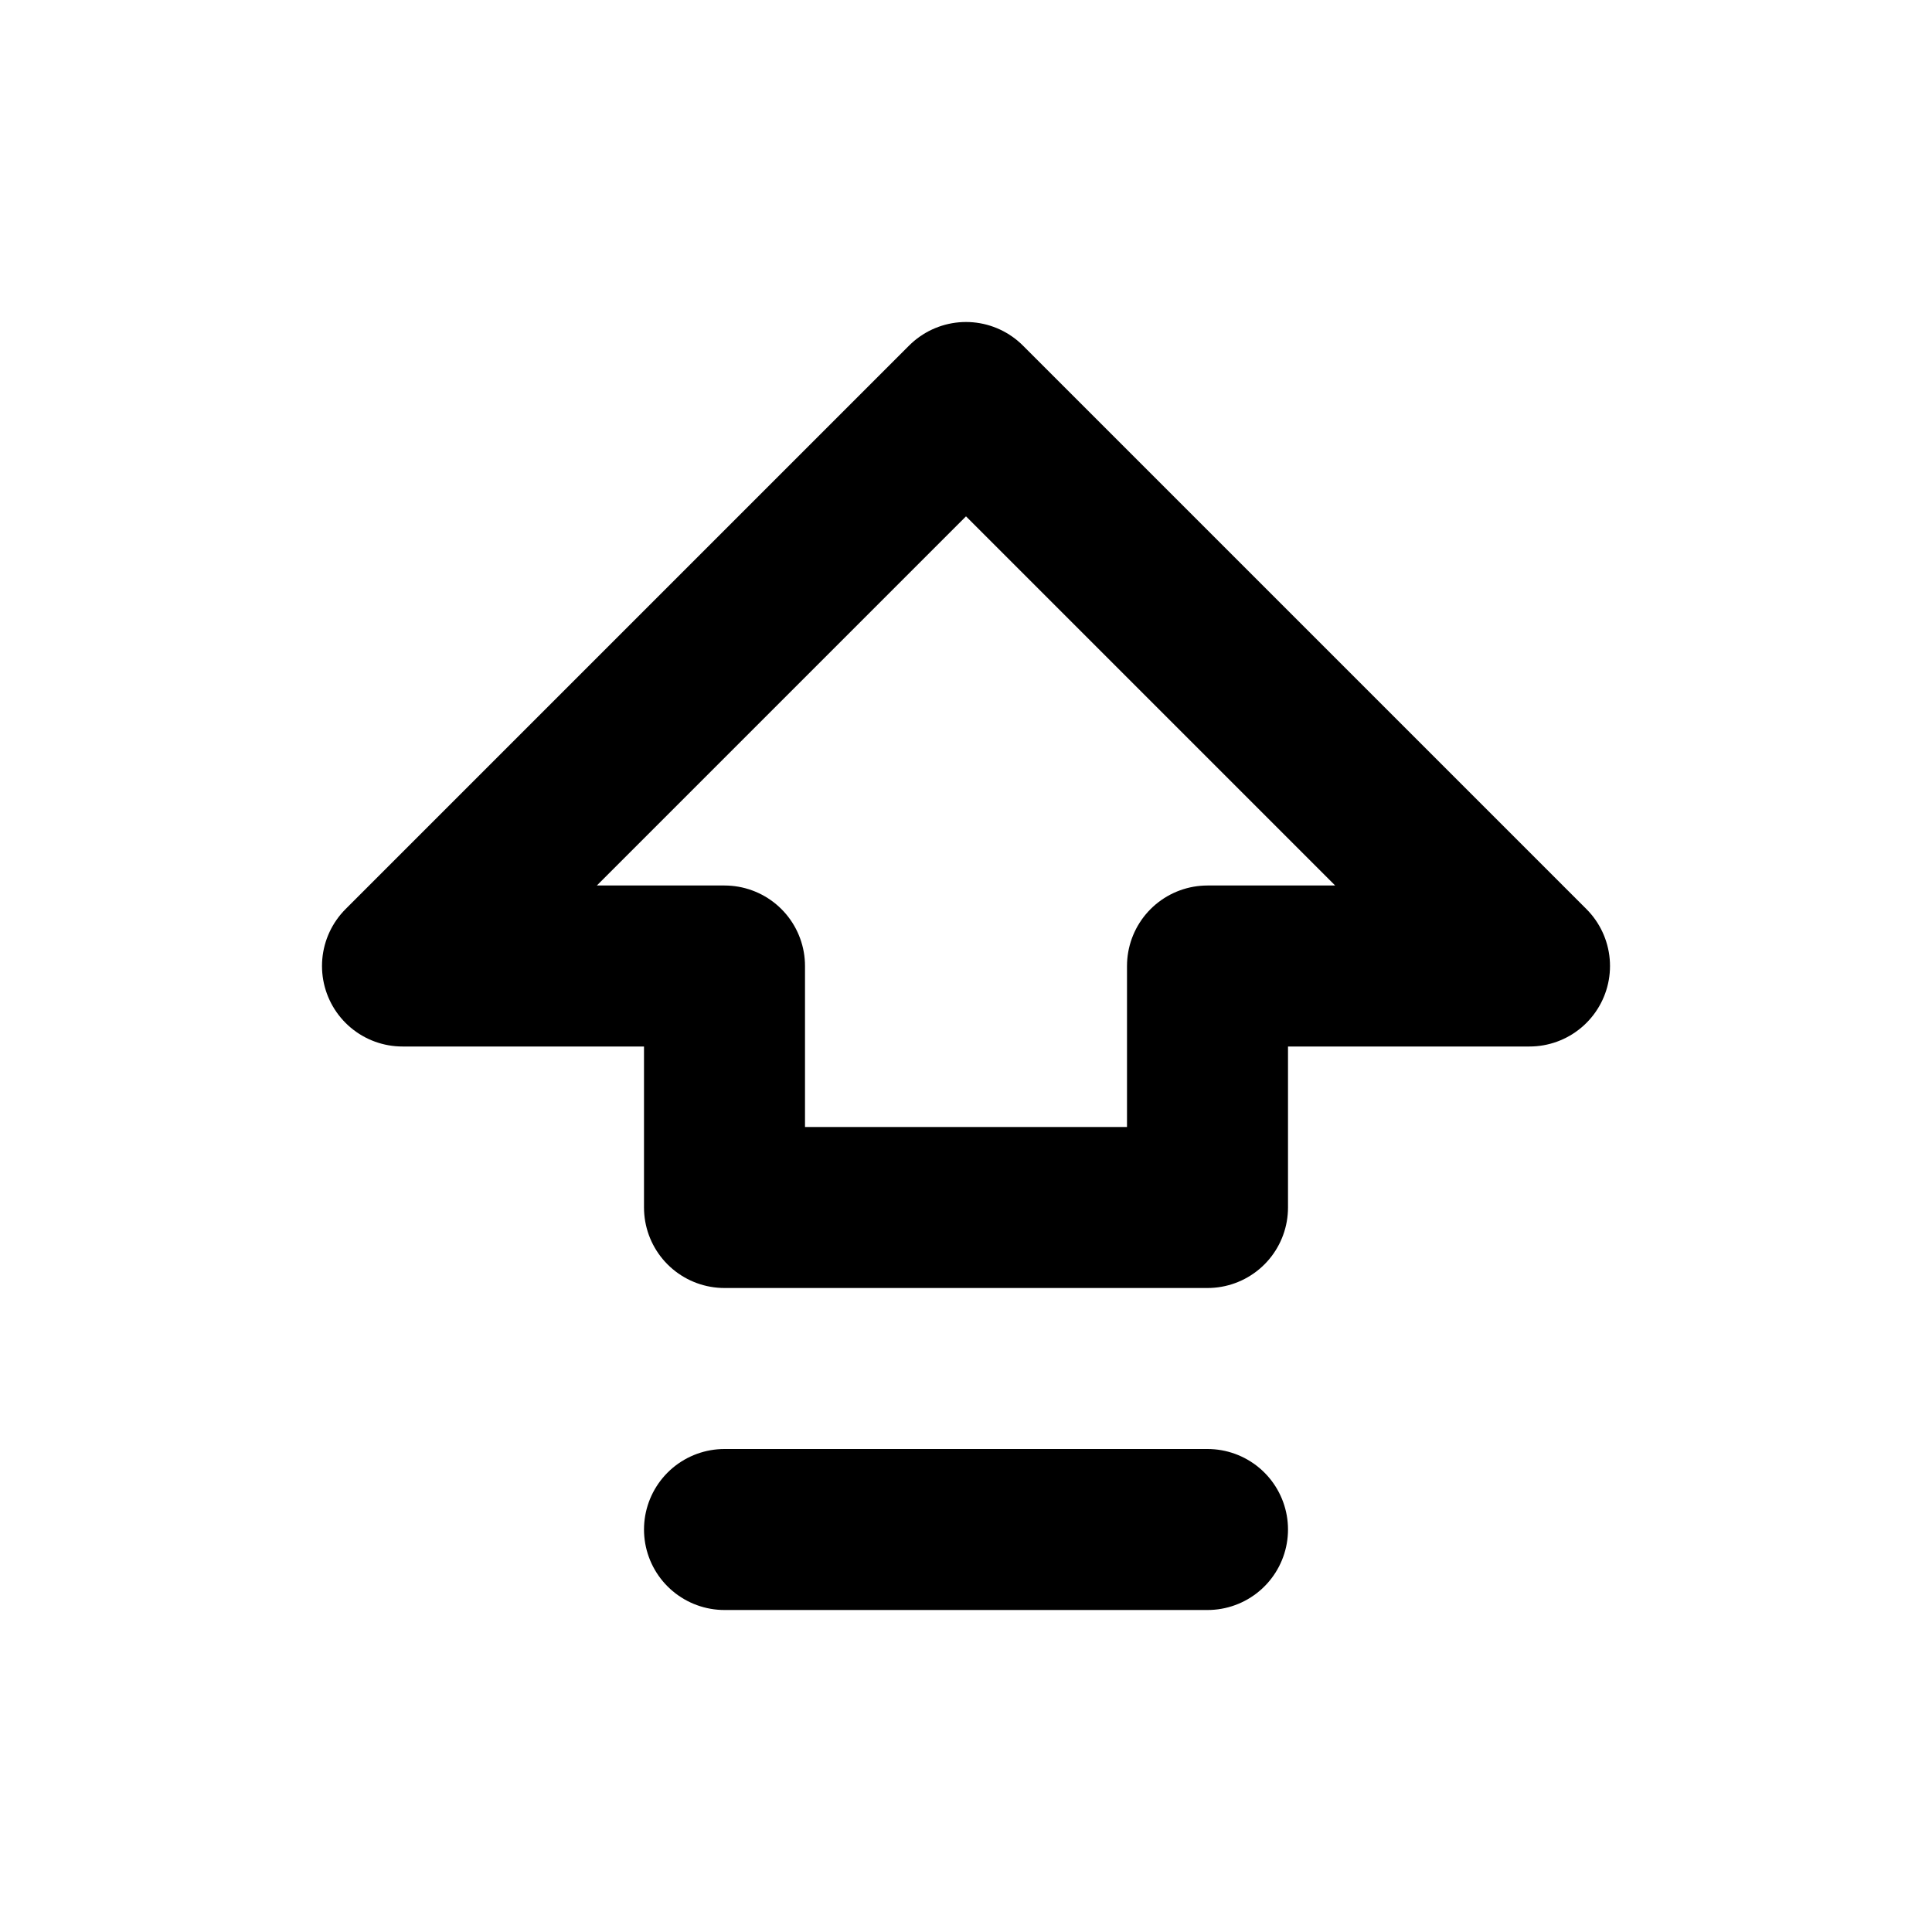
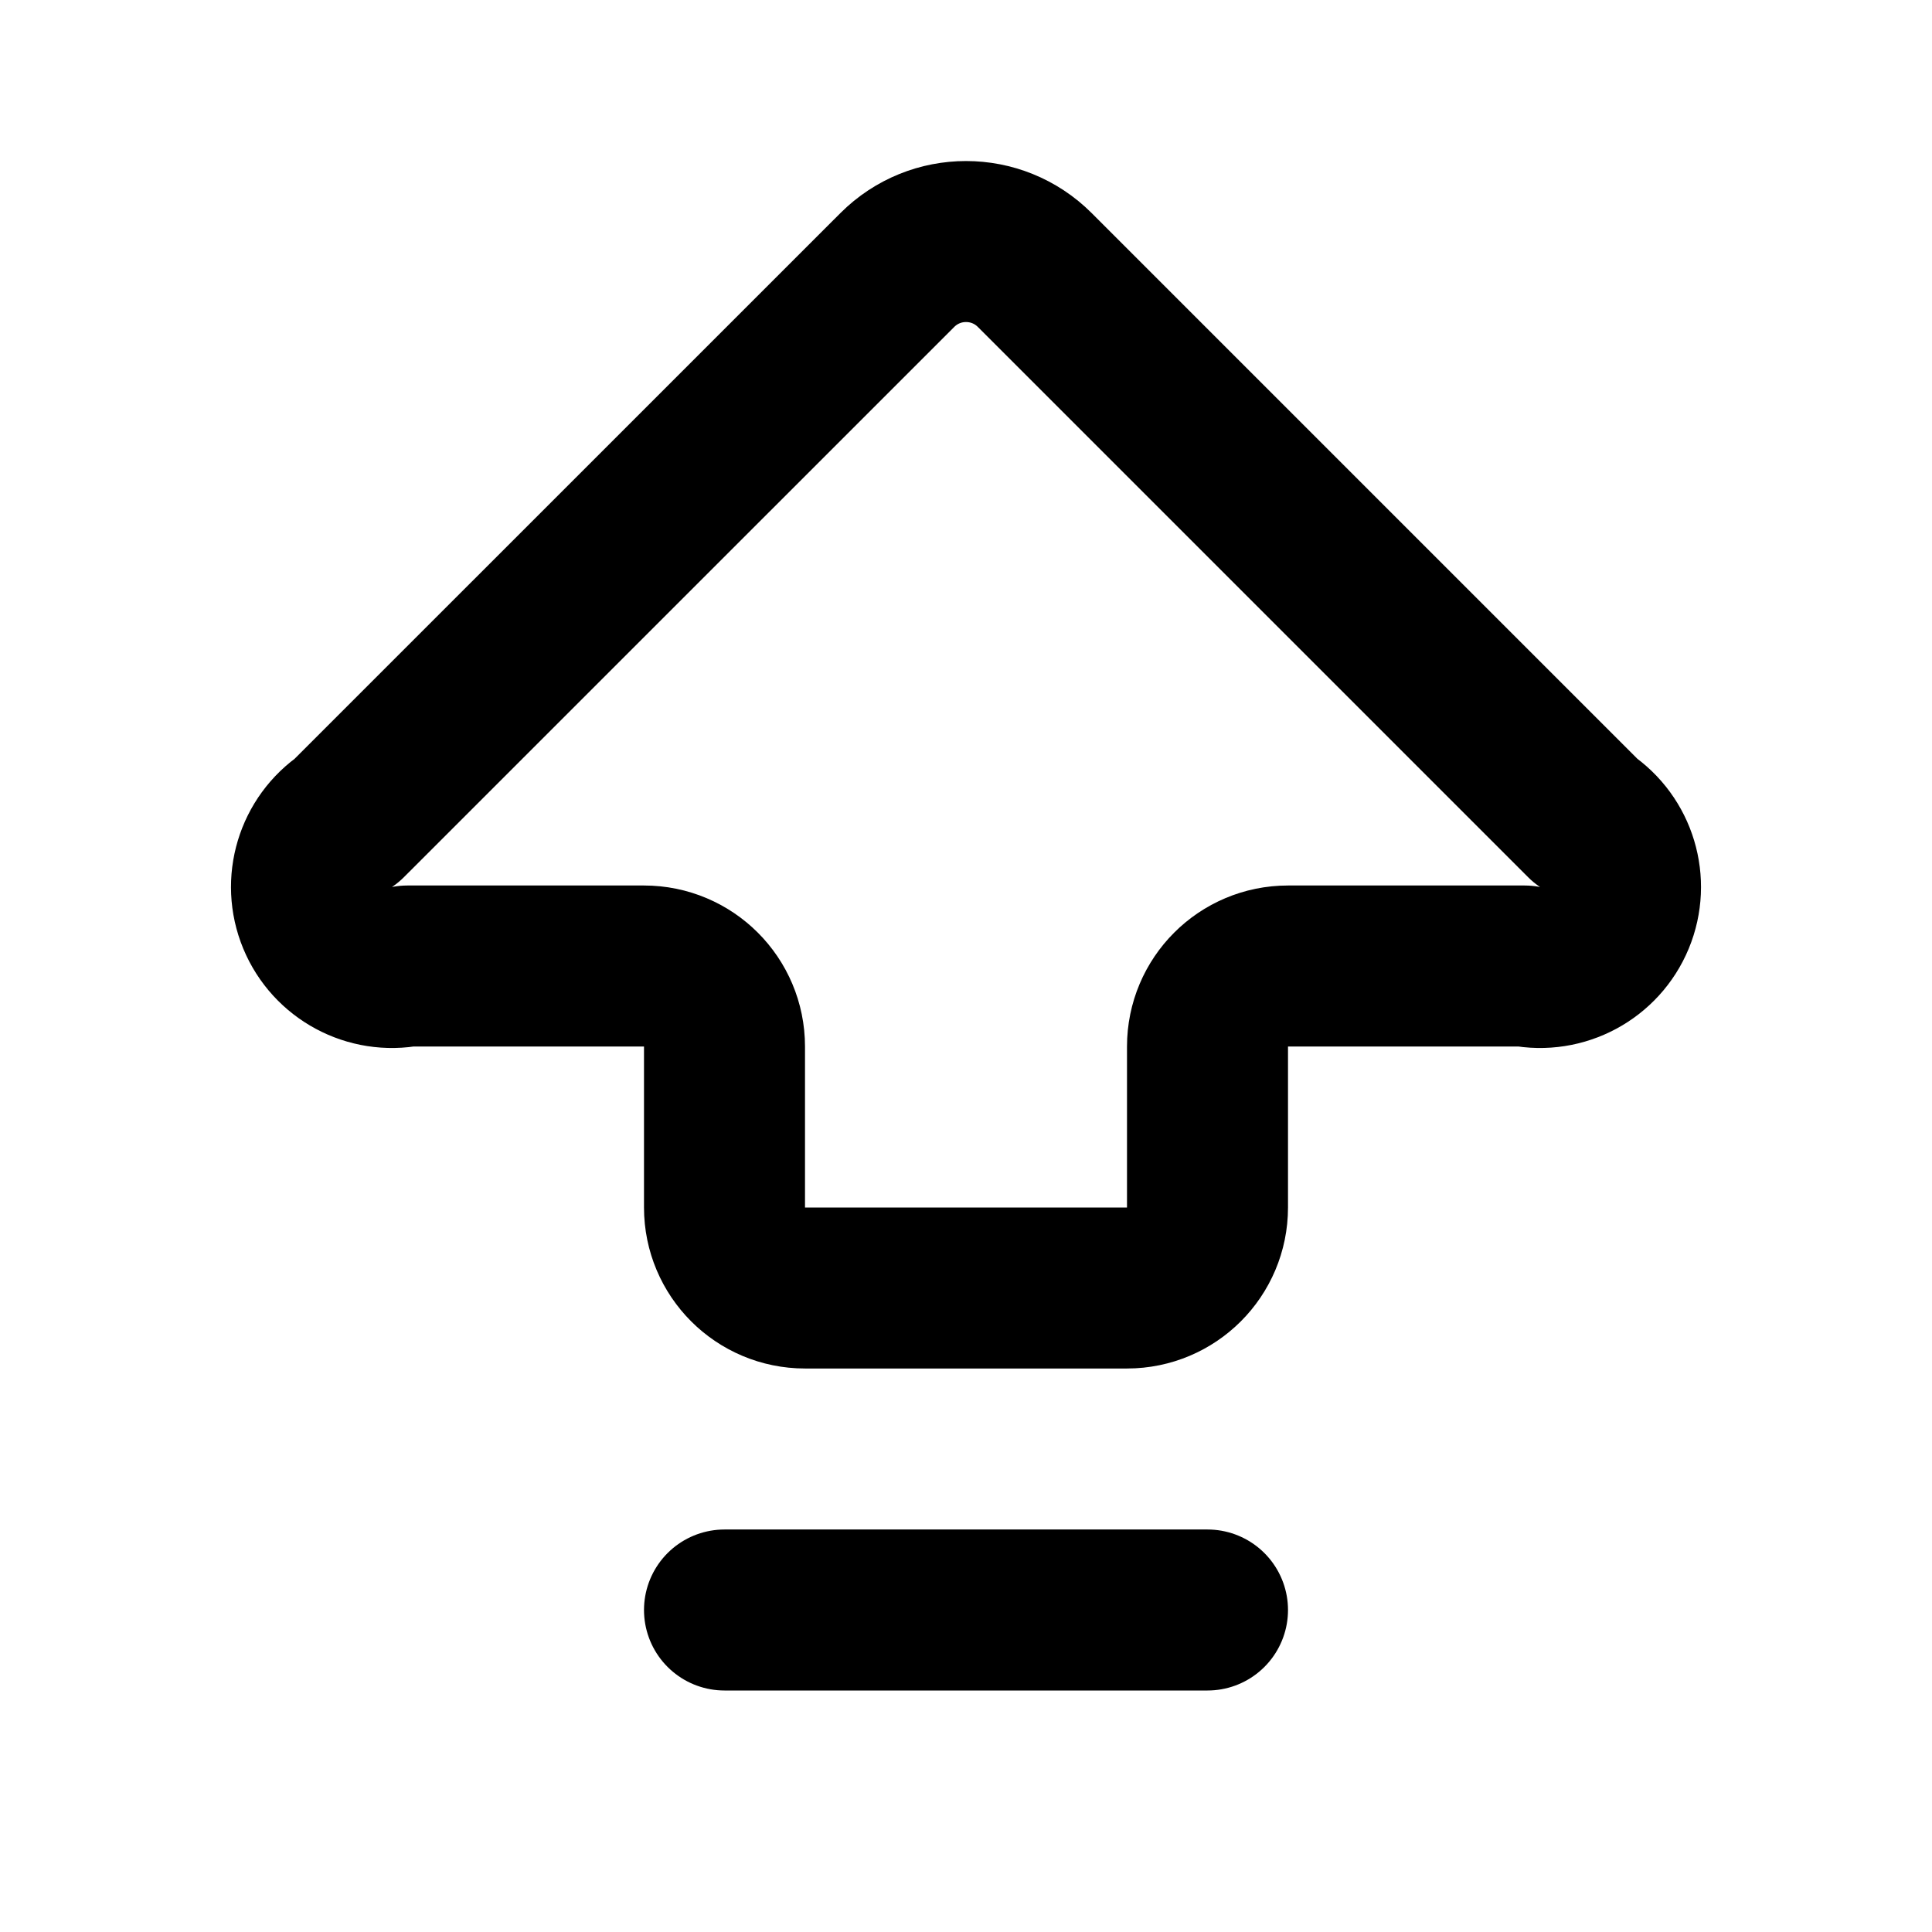
<svg xmlns="http://www.w3.org/2000/svg" width="24" height="24" viewBox="0 0 24 24" fill="none" stroke="currentColor" stroke-width="2" stroke-linecap="round" stroke-linejoin="round">
-   <path d="M9 19h6" />
-   <path d="M9 15v-3H5l7-7 7 7h-4v3H9z" />
+   <path d="M9 13a1 1 0 0 0-1-1H5.061a1 1 0 0 1-.75-1.811l6.836-6.835a1.207 1.207 0 0 1 1.707 0l6.835 6.835a1 1 0 0 1-.75 1.811H16a1 1 0 0 0-1 1v2a1 1 0 0 1-1 1h-4a1 1 0 0 1-1-1z" />
+   <path d="M9 20h6" />
</svg>
